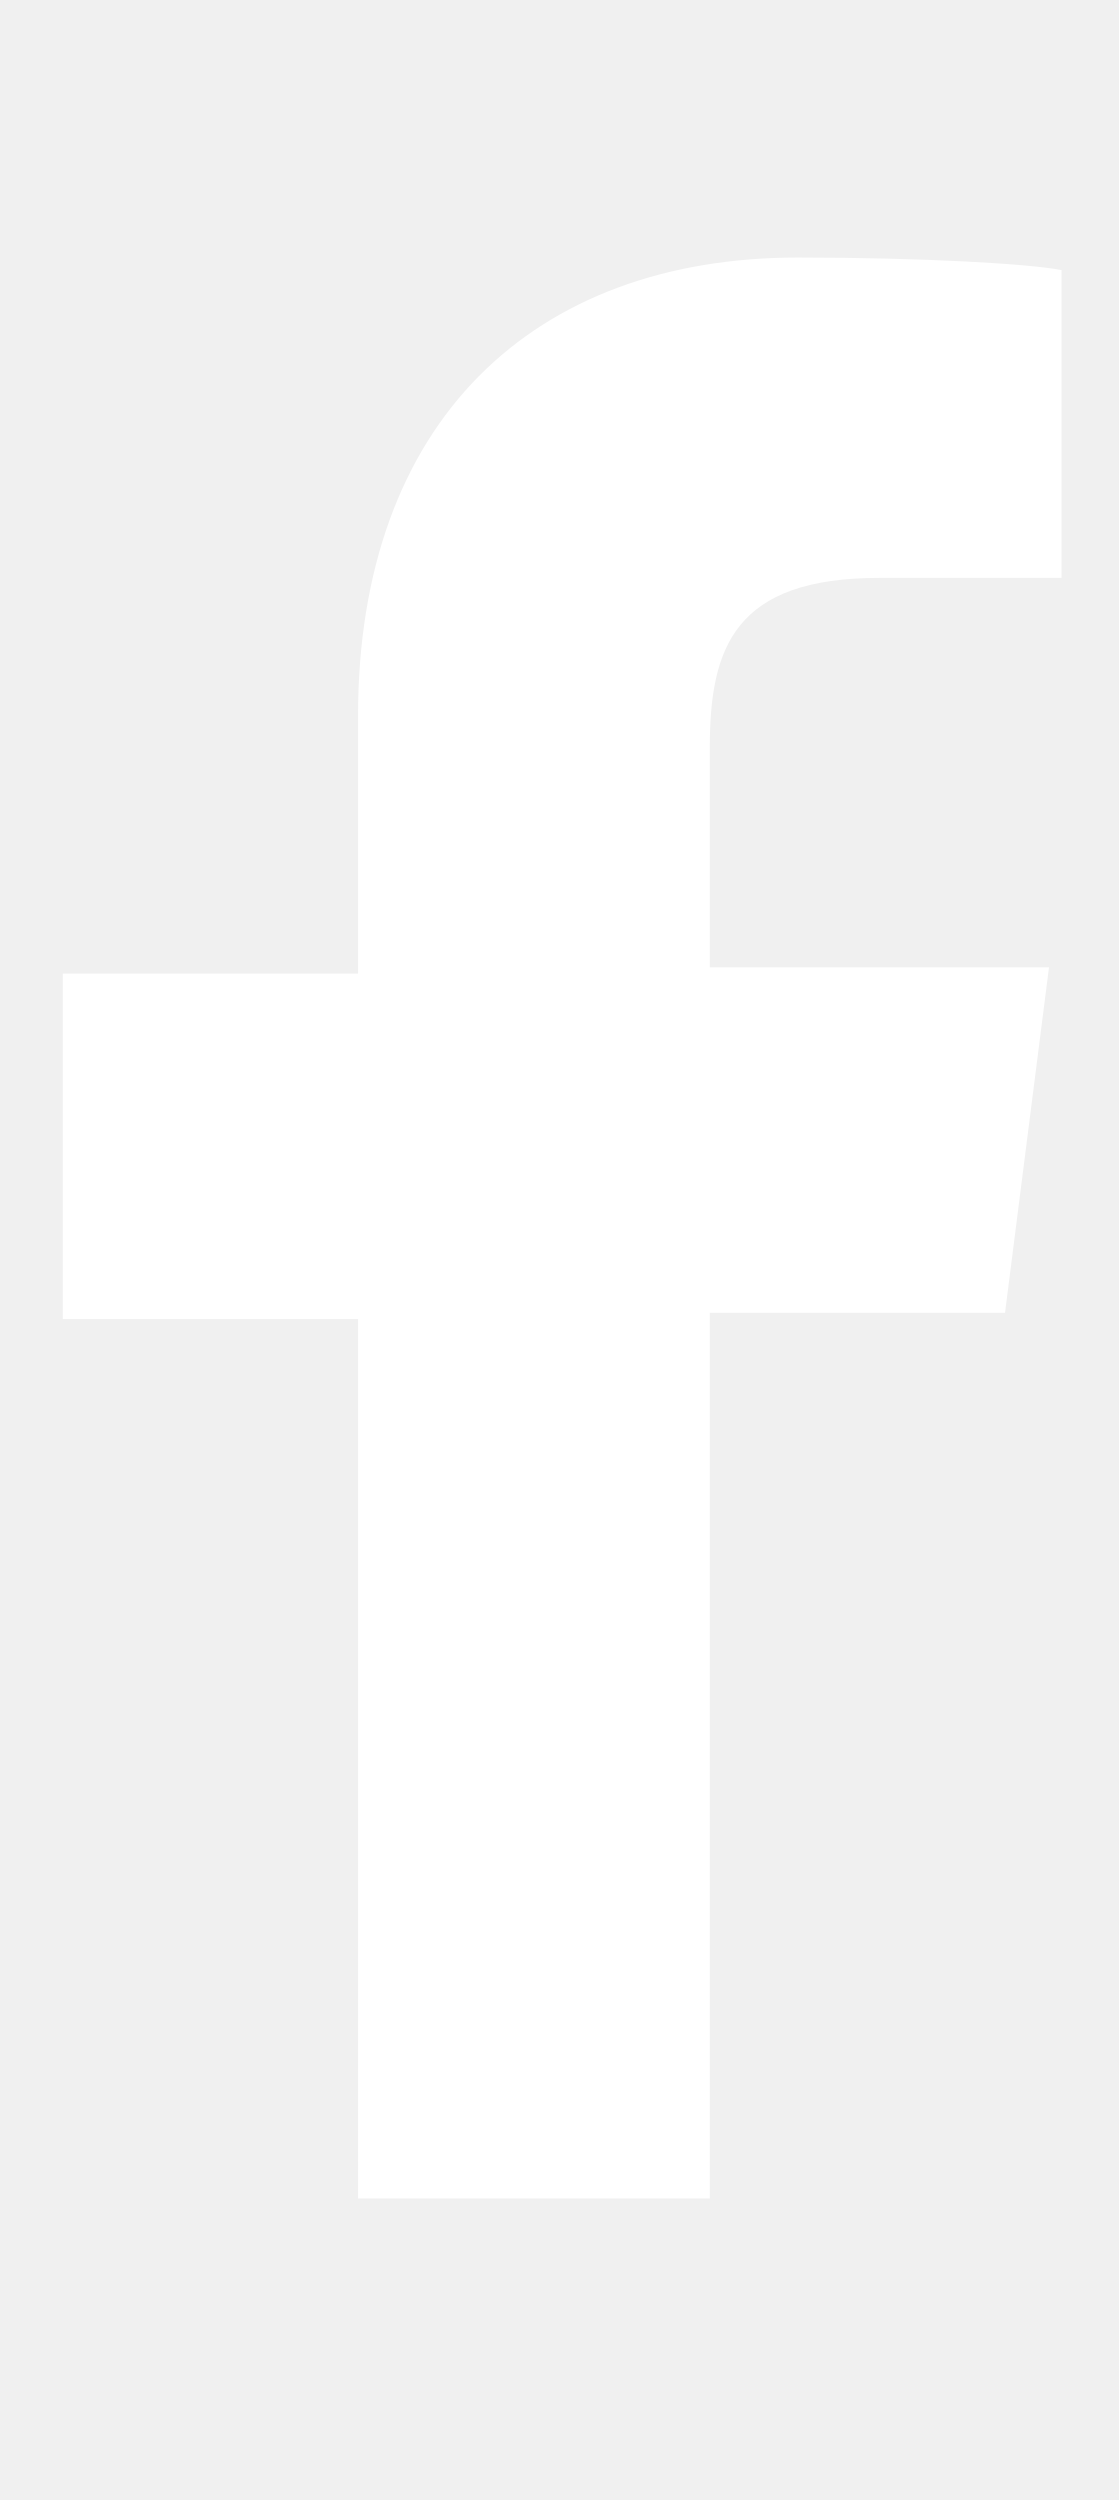
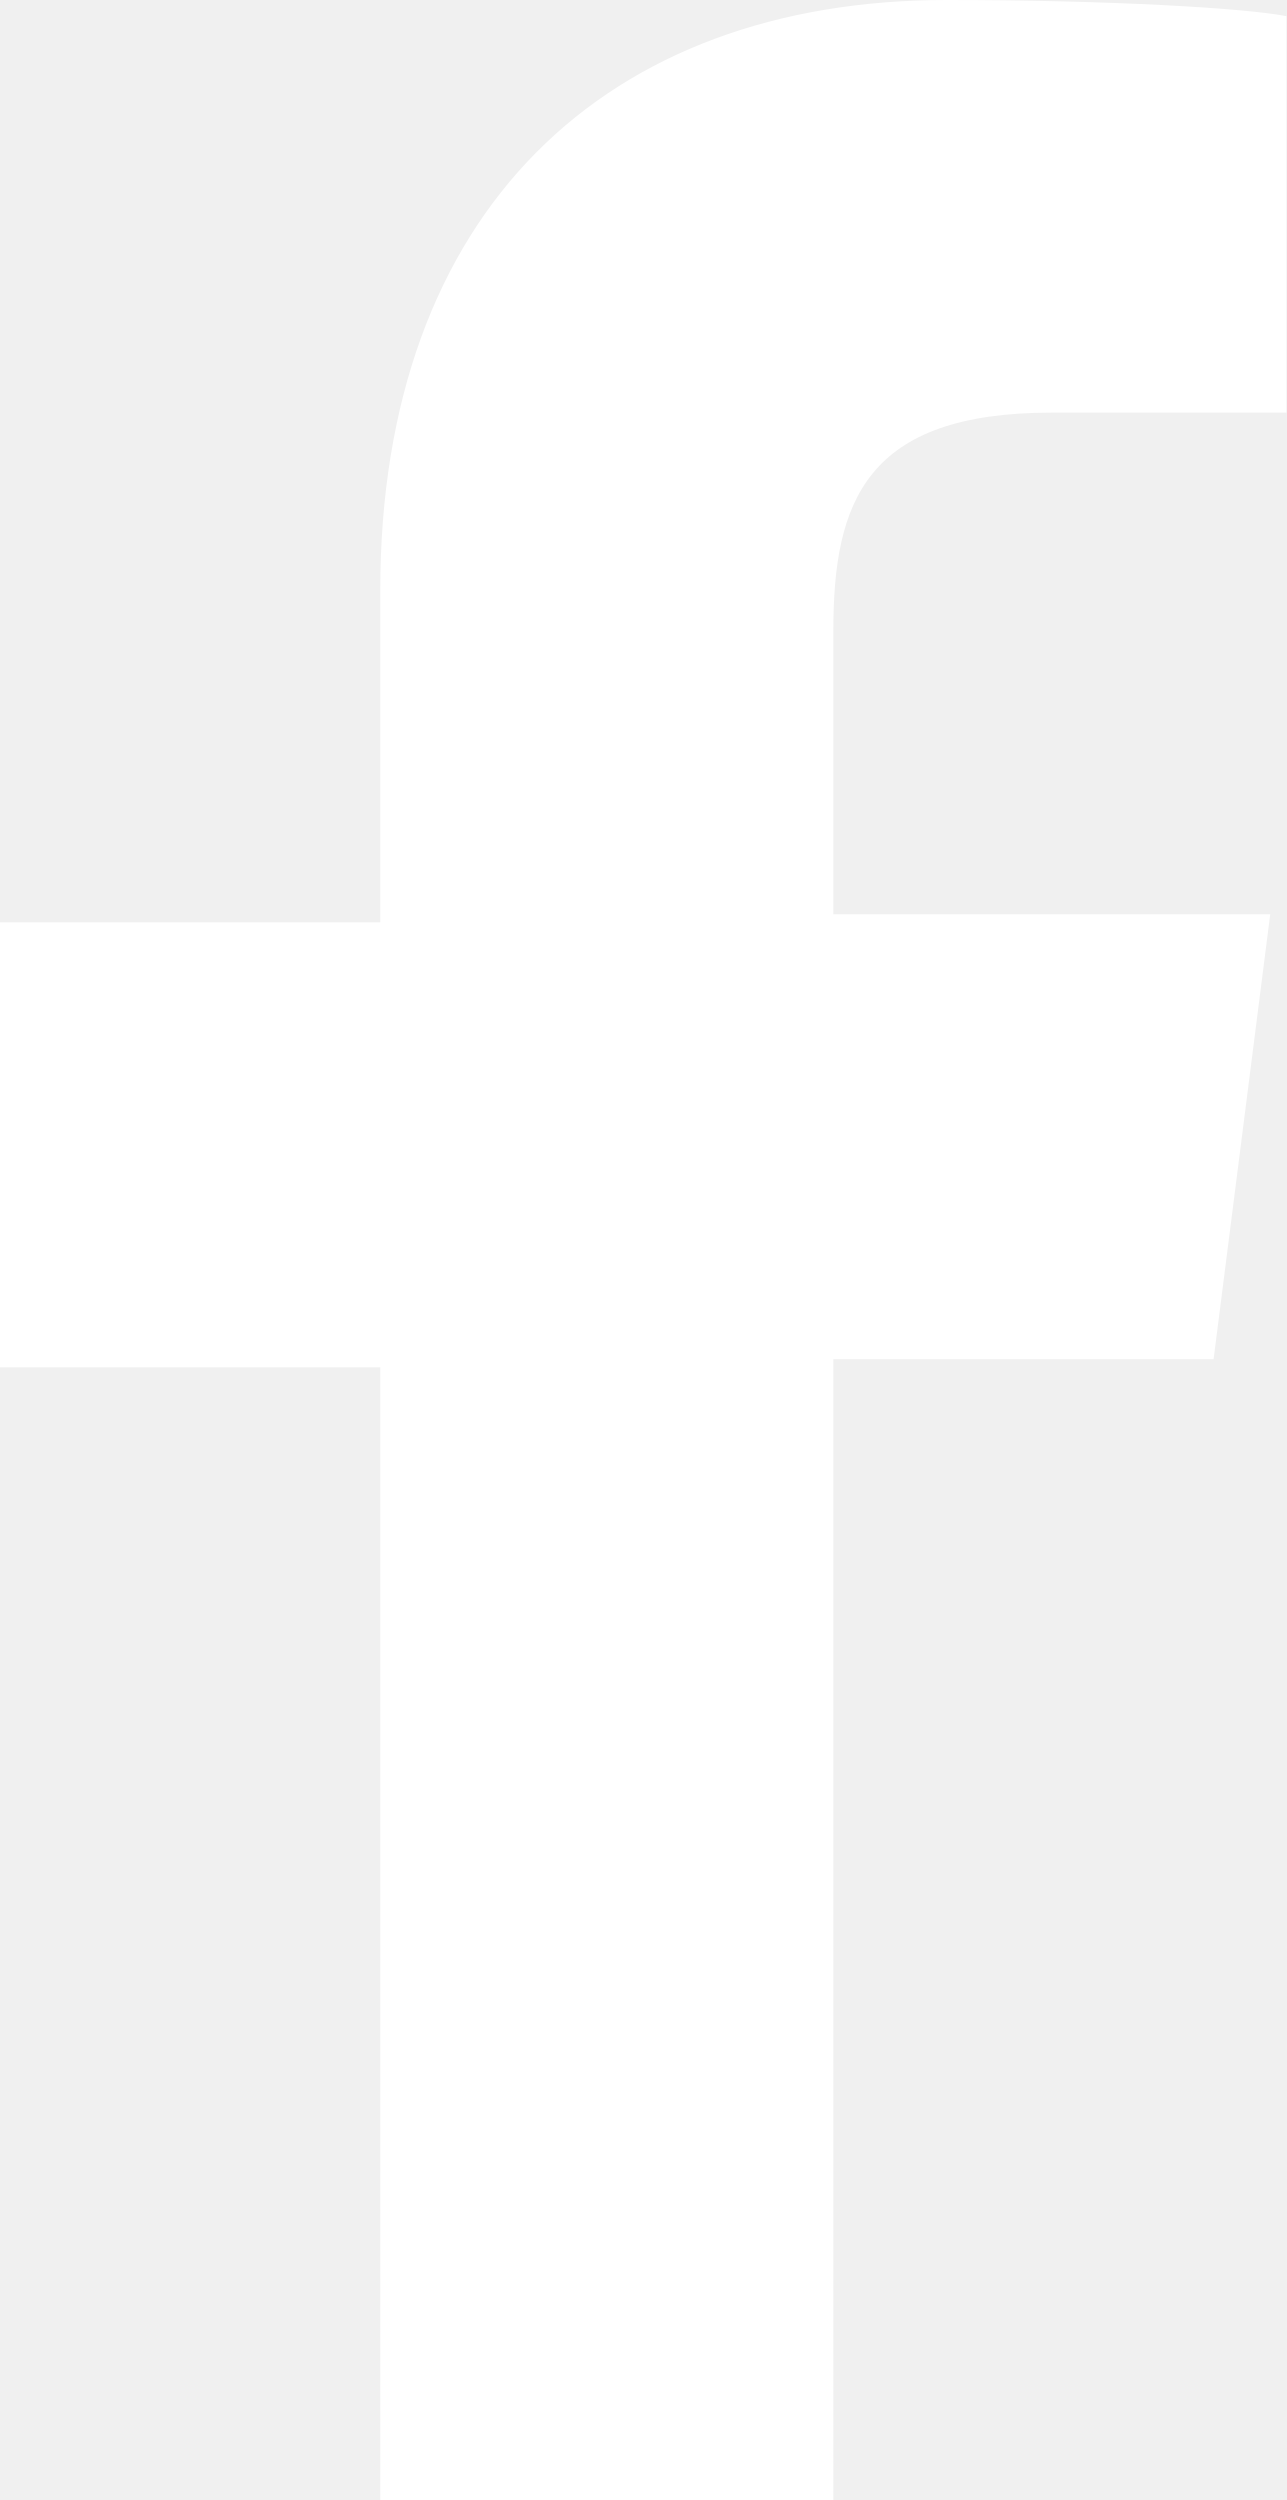
- <svg xmlns="http://www.w3.org/2000/svg" version="1.1" id="Calque_1" x="0px" y="0px" viewBox="0 0 17.8 39.8" style="enable-background:new 0 0 17.8 39.8;" xml:space="preserve">
+ <svg xmlns="http://www.w3.org/2000/svg" version="1.1" id="Calque_1" x="0px" y="0px" viewBox="0 0 15.9 30.9" style="enable-background:new 0 0 15.9 30.9;" xml:space="preserve">
  <style type="text/css">
	.st0{fill:#FFFFFF;}
</style>
  <g id="_x30_1_x5F_a_x5F_Entrainement-Copy-4" transform="translate(-53, -125)">
    <g id="Group-11" transform="translate(28, 109)">
      <g id="Group-10">
-         <path id="f" class="st0" d="M36.3,51V36.9H41l0.7-5.5h-5.4v-3.5c0-1.6,0.4-2.7,2.7-2.7l2.9,0v-4.9c-0.5-0.1-2.2-0.2-4.2-0.2     c-4.2,0-7,2.6-7,7.3v4.1h-4.7v5.5h4.7V51H36.3z" />
+         <path id="f" class="st0" d="M35.3,46.9V32.8H40l0.7-5.5h-5.4v-3.5c0-1.6,0.4-2.7,2.7-2.7h2.9v-4.9c-0.5-0.1-2.2-0.2-4.2-0.2     c-4.2,0-7,2.6-7,7.3v4.1H25v5.5h4.7v14H35.3z" />
      </g>
    </g>
  </g>
</svg>
